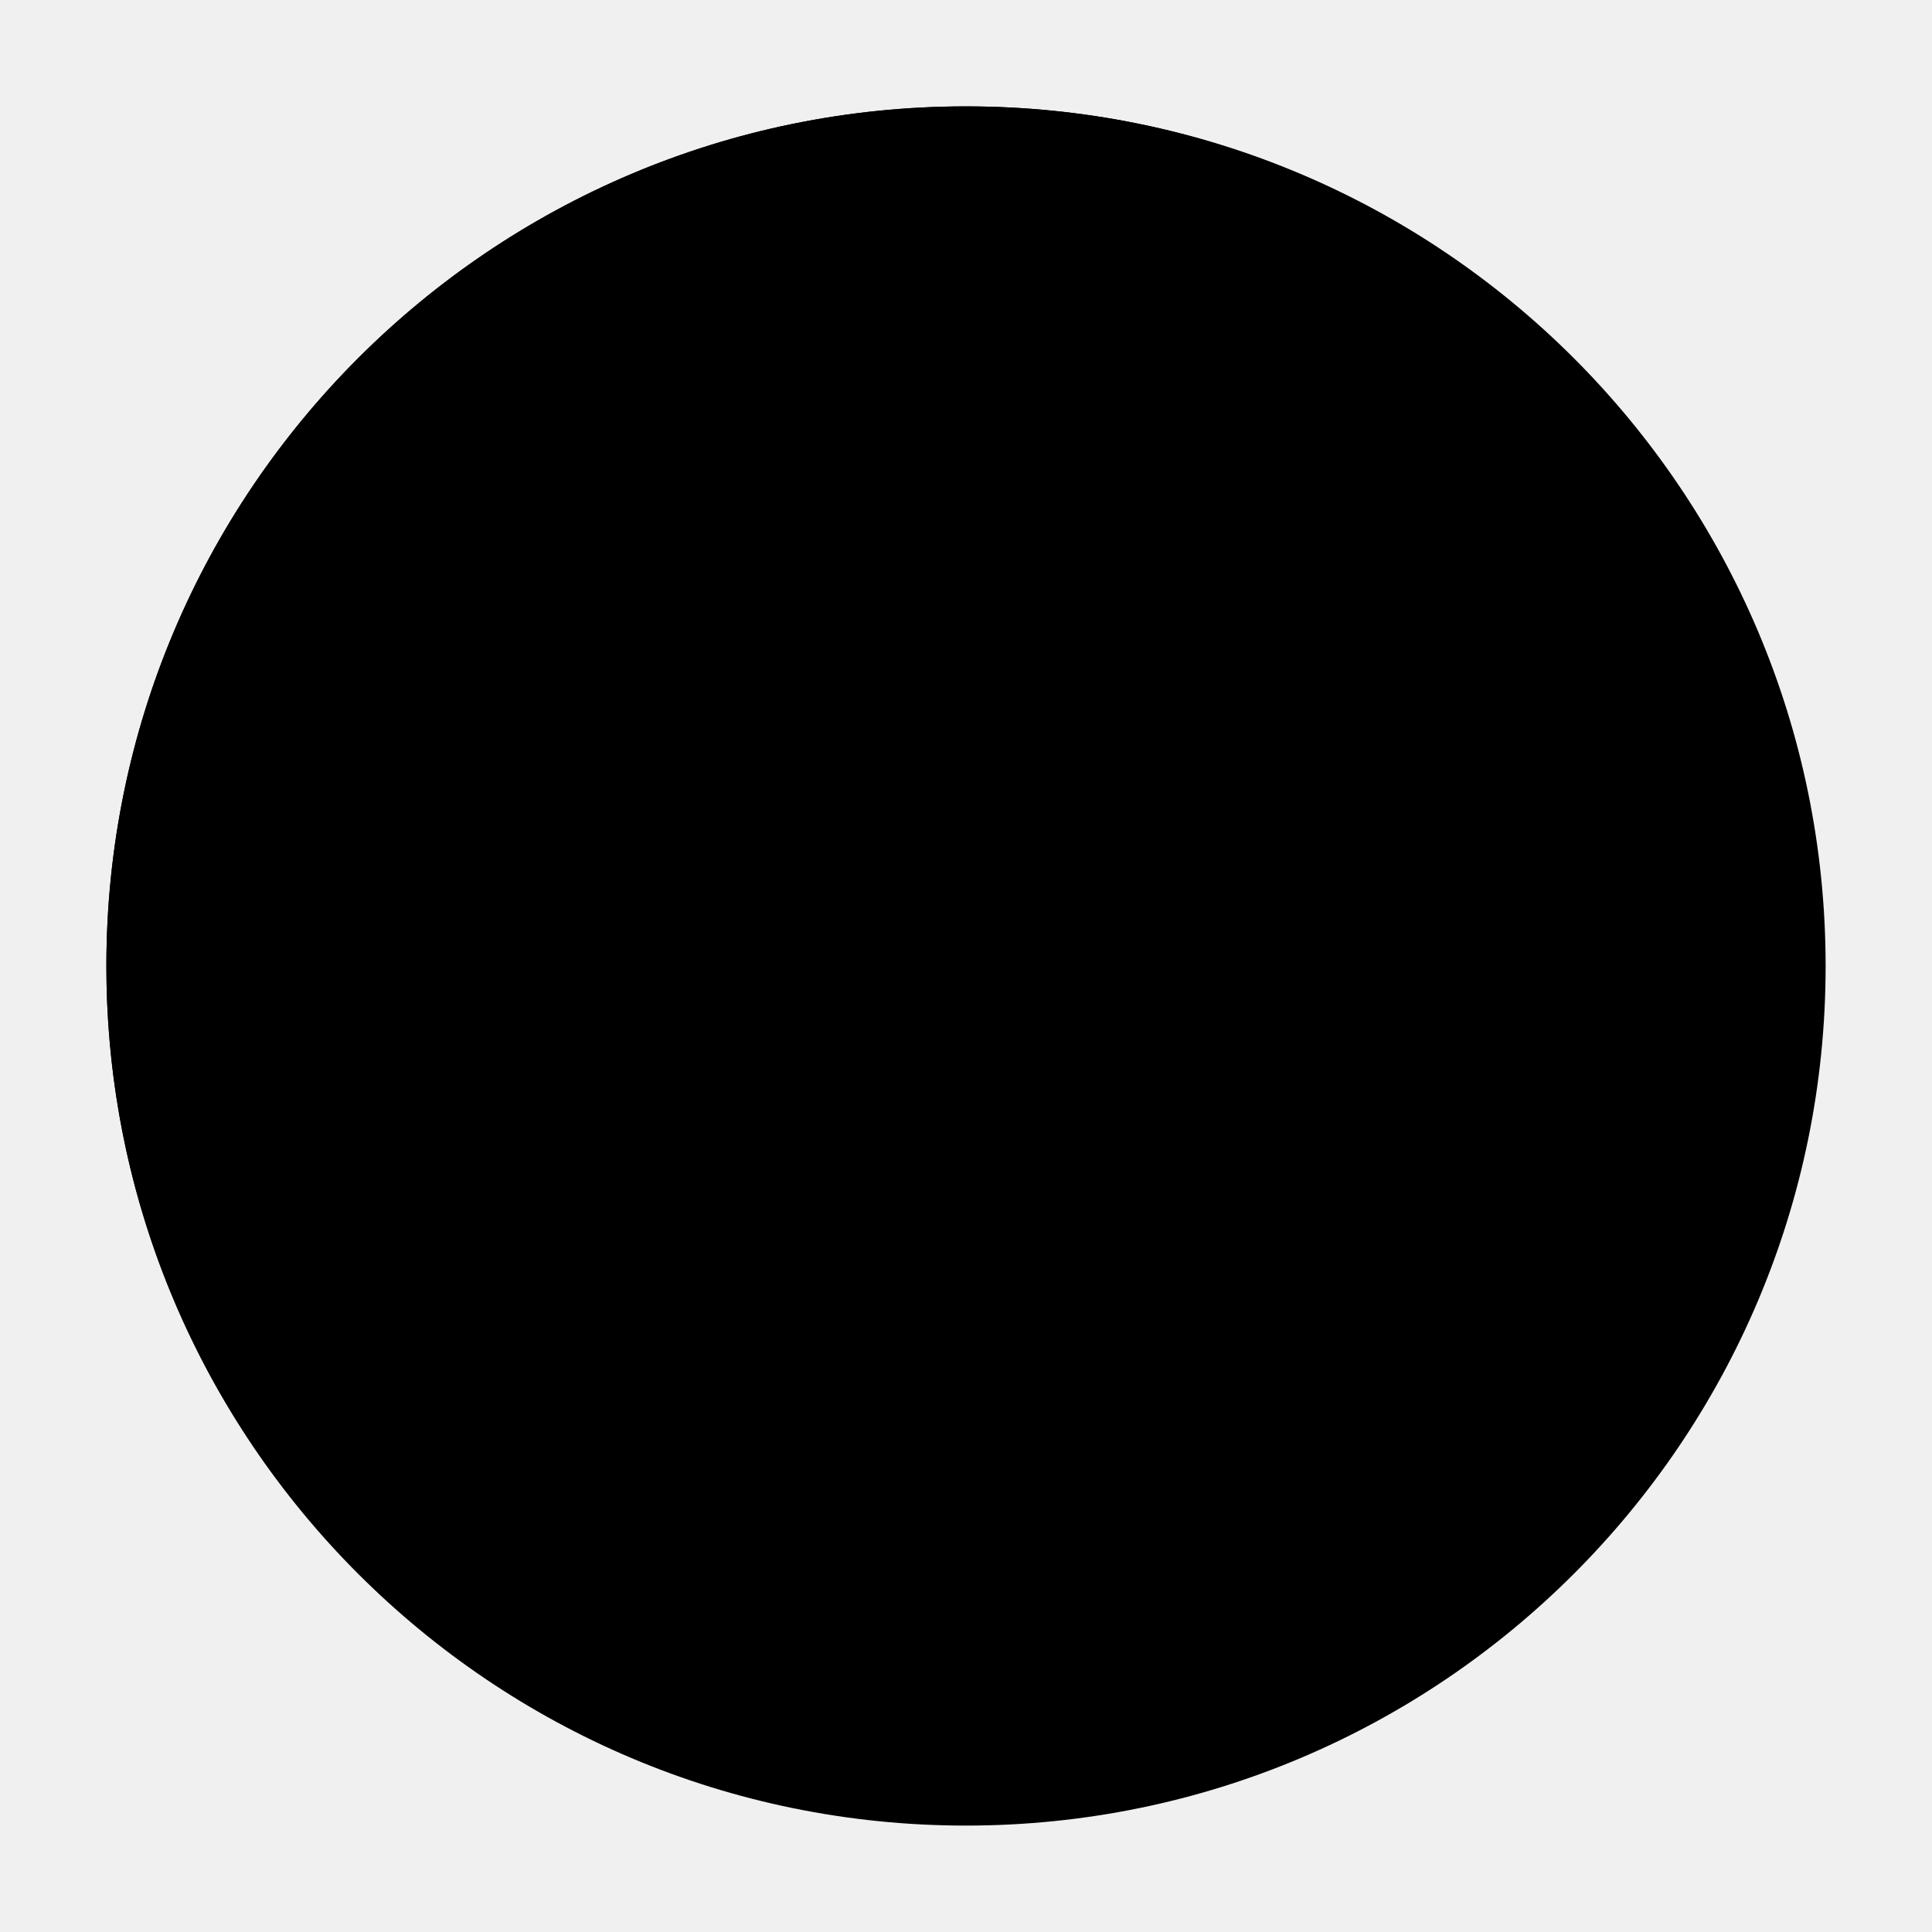
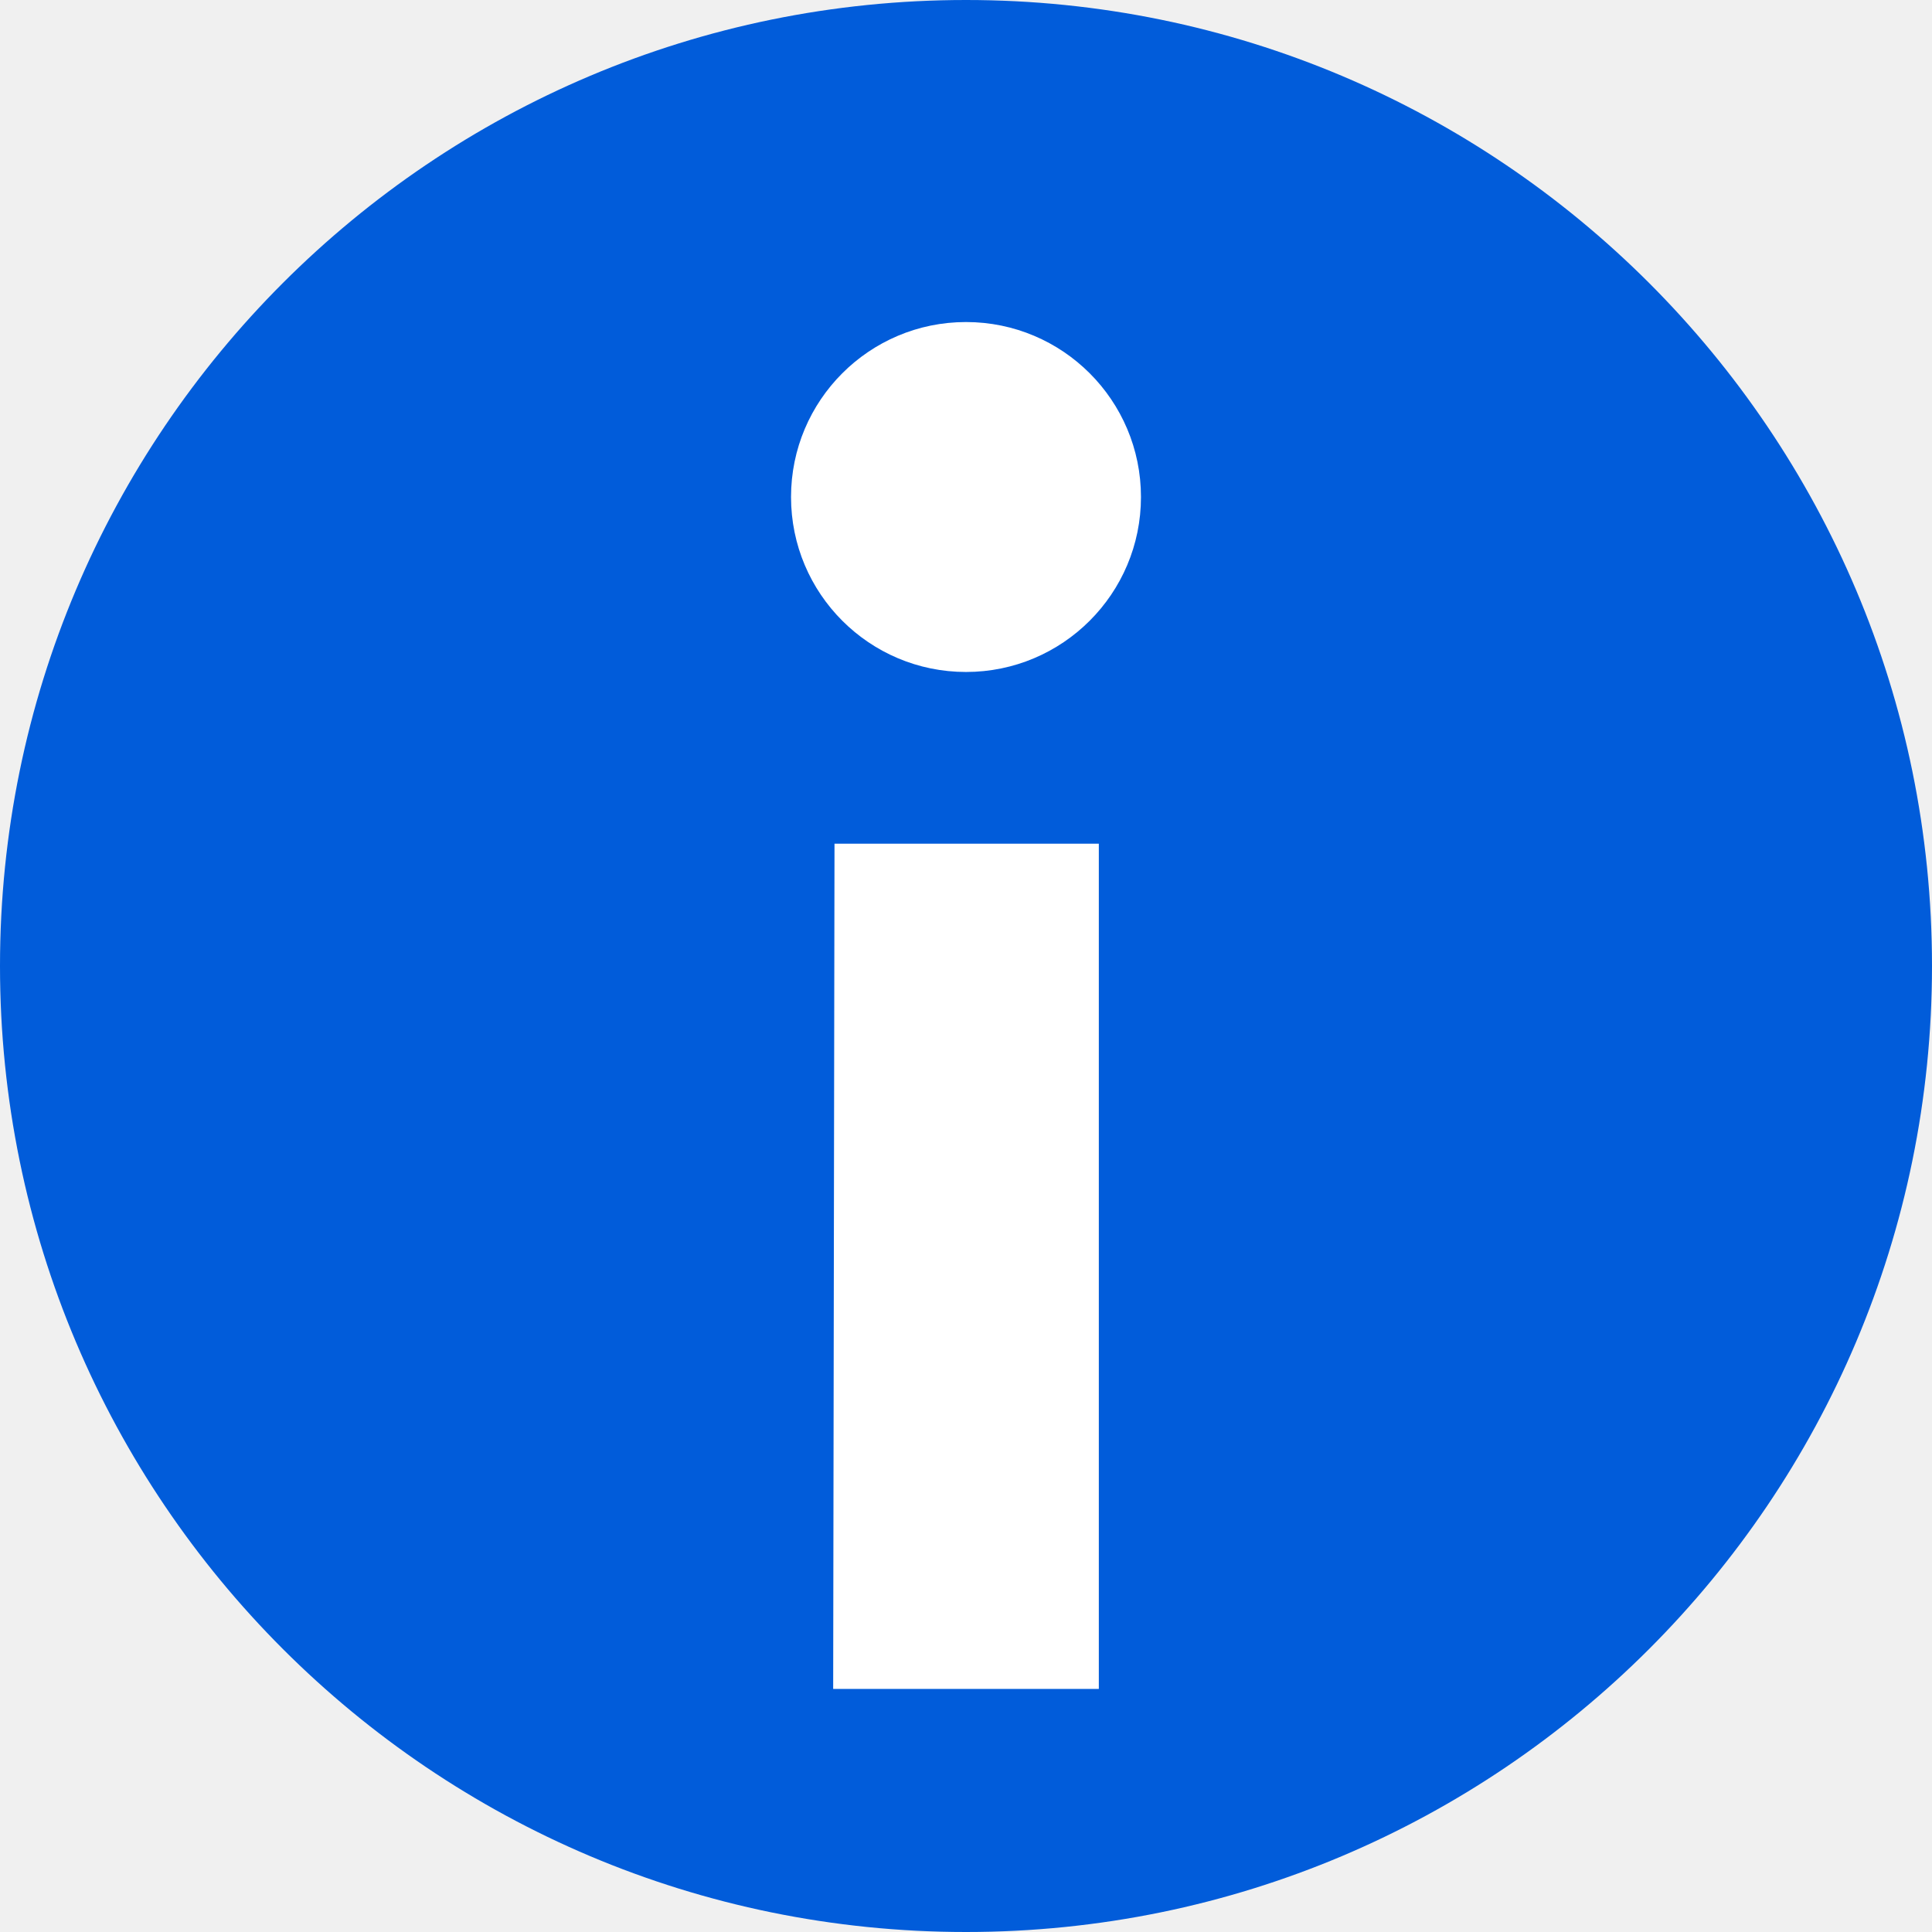
- <svg viewBox="0 0 50 50" class="fxs-portal-svg" role="presentation" focusable="false" id="FxSymbol0-0ca" width="100%" height="100%">
-   <g>
-     <path d="M47.247 25c0 12.287-9.96 22.246-22.247 22.246S2.753 37.287 2.753 25 12.713 2.753 25 2.753c12.286 0 22.247 9.961 22.247 22.247" class="msportalfx-svg-c16" />
-     <path d="M25 2.753C12.713 2.753 2.753 12.714 2.753 25c0 5.266 1.84 10.096 4.897 13.906l32.77-29.92c-4-3.851-9.428-6.233-15.42-6.233" class="msportalfx-svg-c15" />
-     <path d="M28.867 19.518v16.098c0 1.434.166 2.35.499 2.749.333.398.985.626 1.956.684v.782H20.35v-.782c.898-.029 1.564-.29 1.999-.782.289-.333.434-1.217.434-2.651V23.754c0-1.433-.166-2.349-.498-2.748-.334-.398-.979-.627-1.935-.684v-.804h8.517zm-3.041-9.841c.94 0 1.737.33 2.39.989.651.659.976 1.451.976 2.378s-.329 1.717-.987 2.369a3.265 3.265 0 0 1-2.379.977 3.228 3.228 0 0 1-2.369-.977c-.652-.652-.978-1.442-.978-2.369s.326-1.719.978-2.378 1.441-.989 2.369-.989" class="msportalfx-svg-c01" />
-   </g>
+ <svg xmlns="http://www.w3.org/2000/svg" version="1.1" id="Layer_1" x="0px" y="0px" width="16px" height="16px" viewBox="0 0 16 16" enable-background="new 0 0 16 16" xml:space="preserve">
+   <circle fill="#015CDA" cx="8" cy="8" r="8" />
+   <circle fill="#FFFFFF" cx="8" cy="4.116" r="1.449" />
+   <path fill="#FFFFFF" d="M9.1,13.987v-7H6.911l-0.011,7H9.1z" />
</svg>
